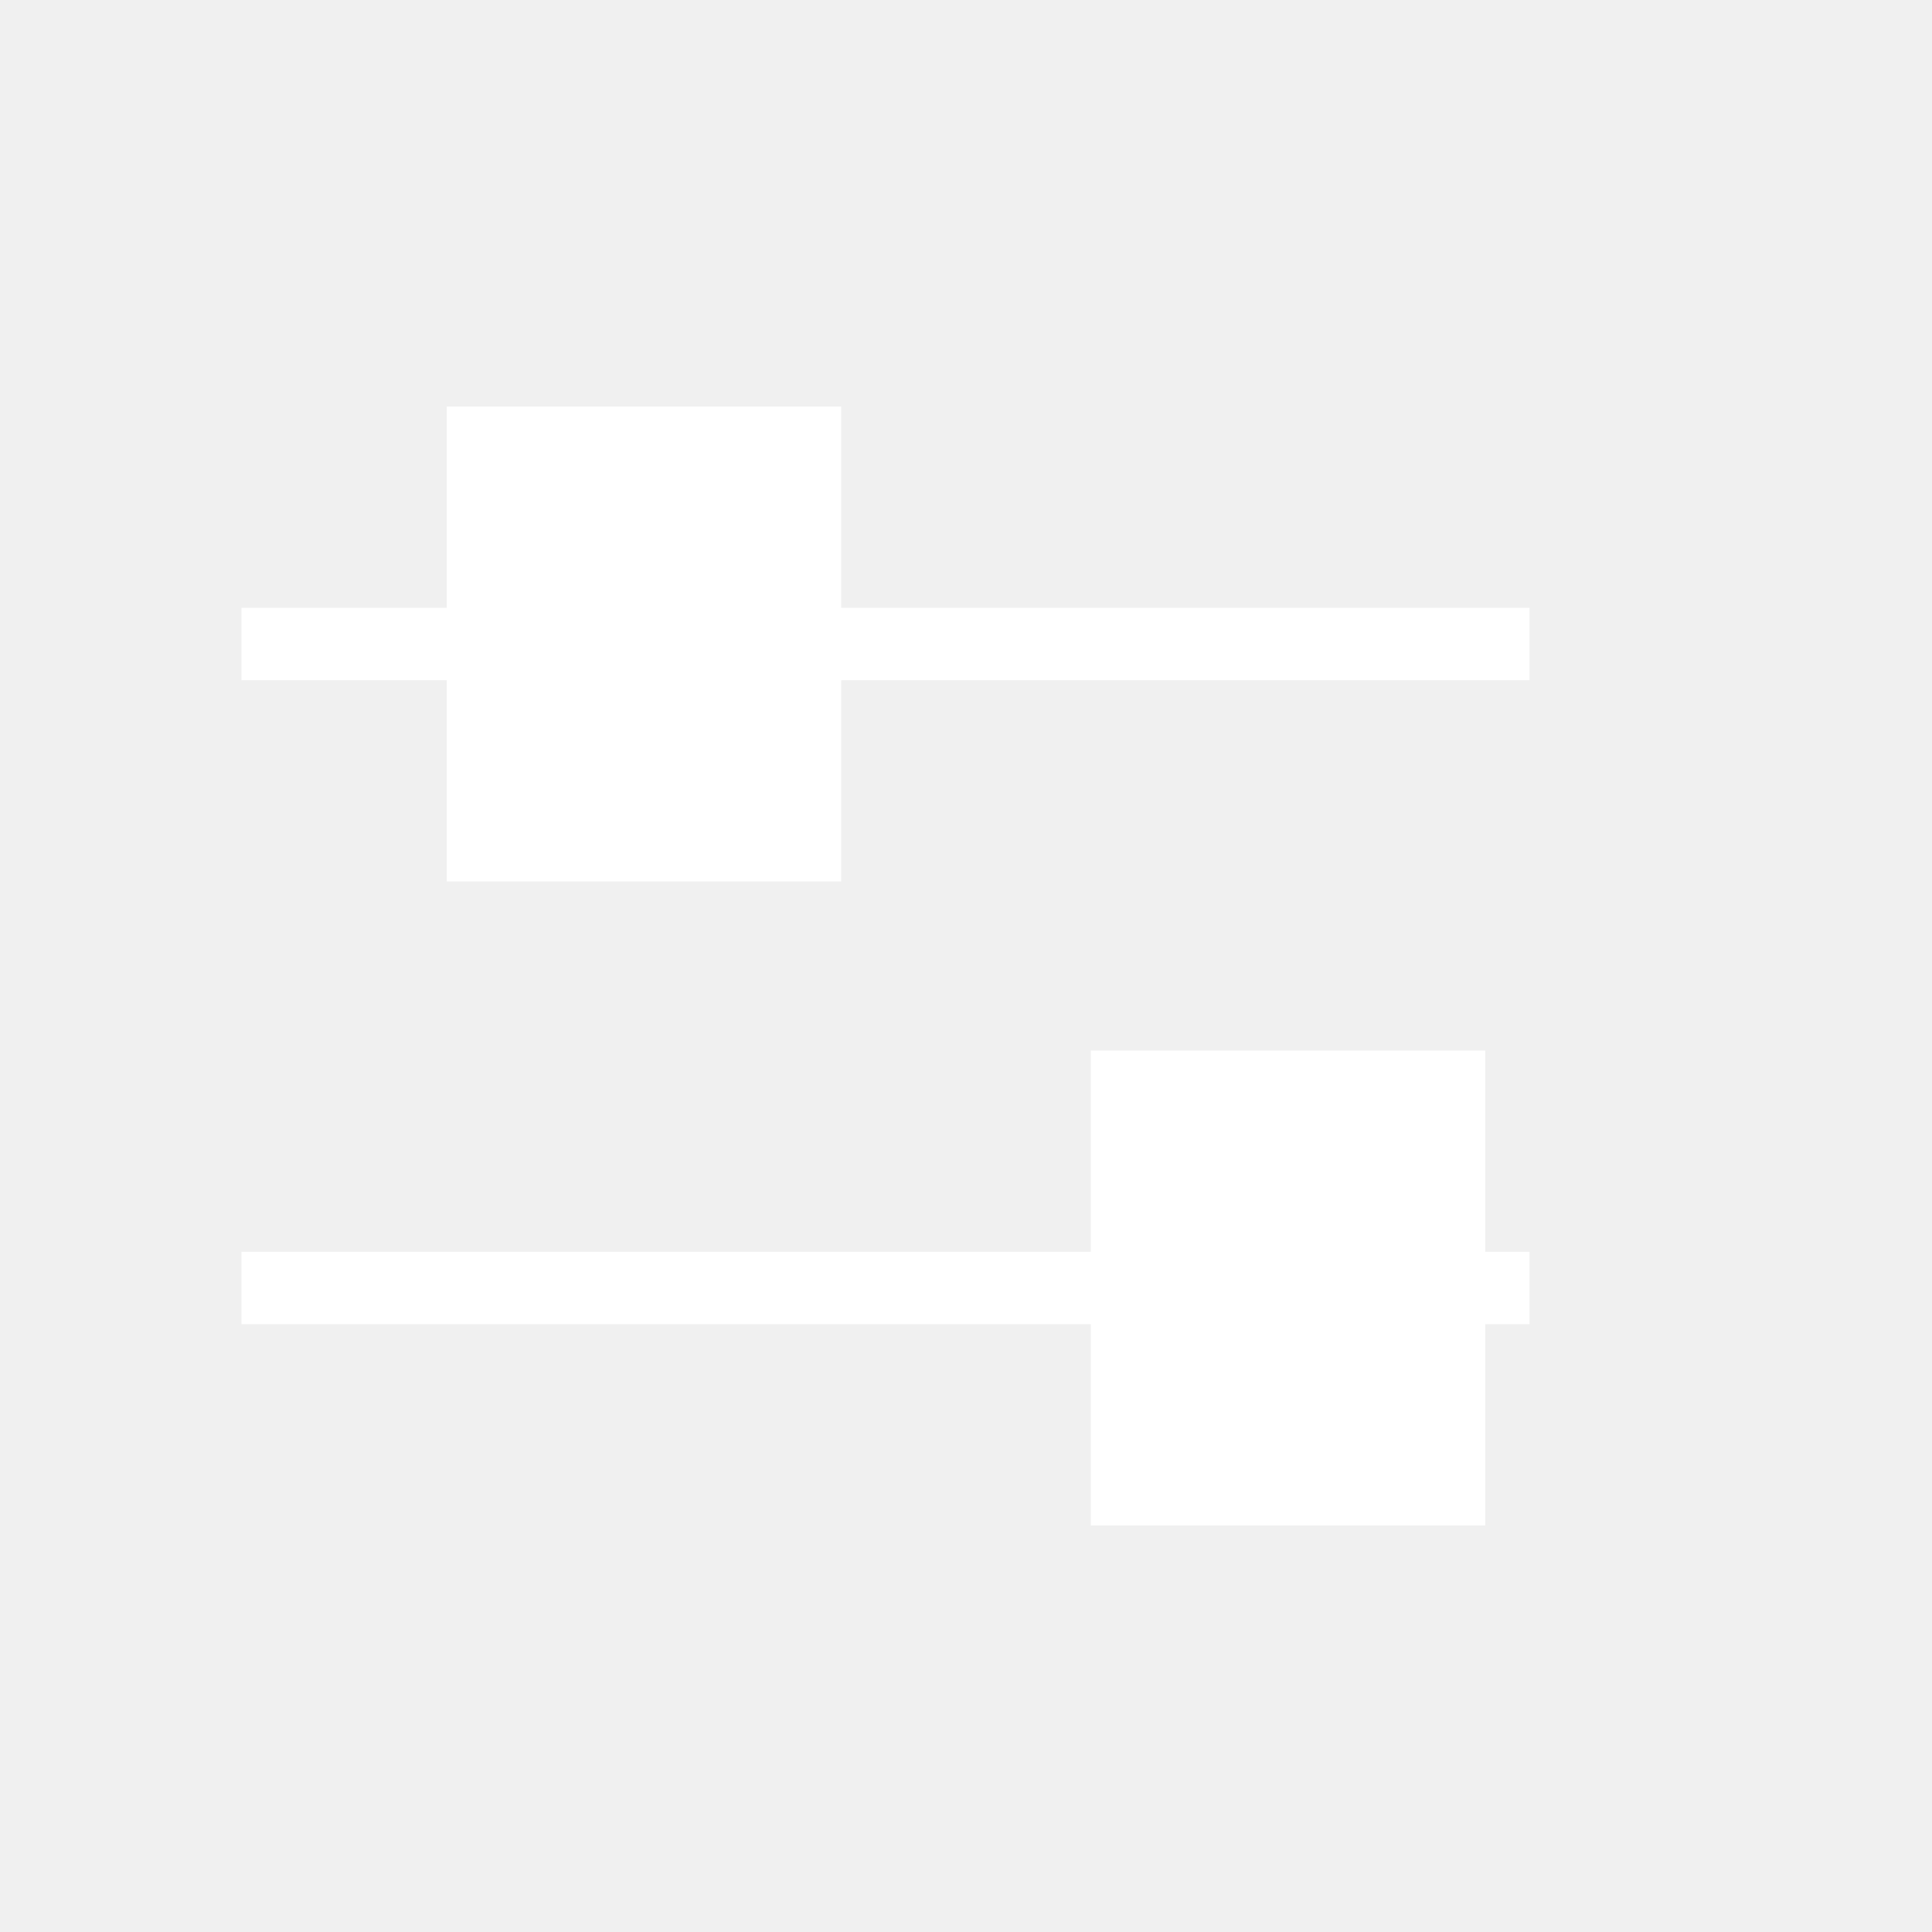
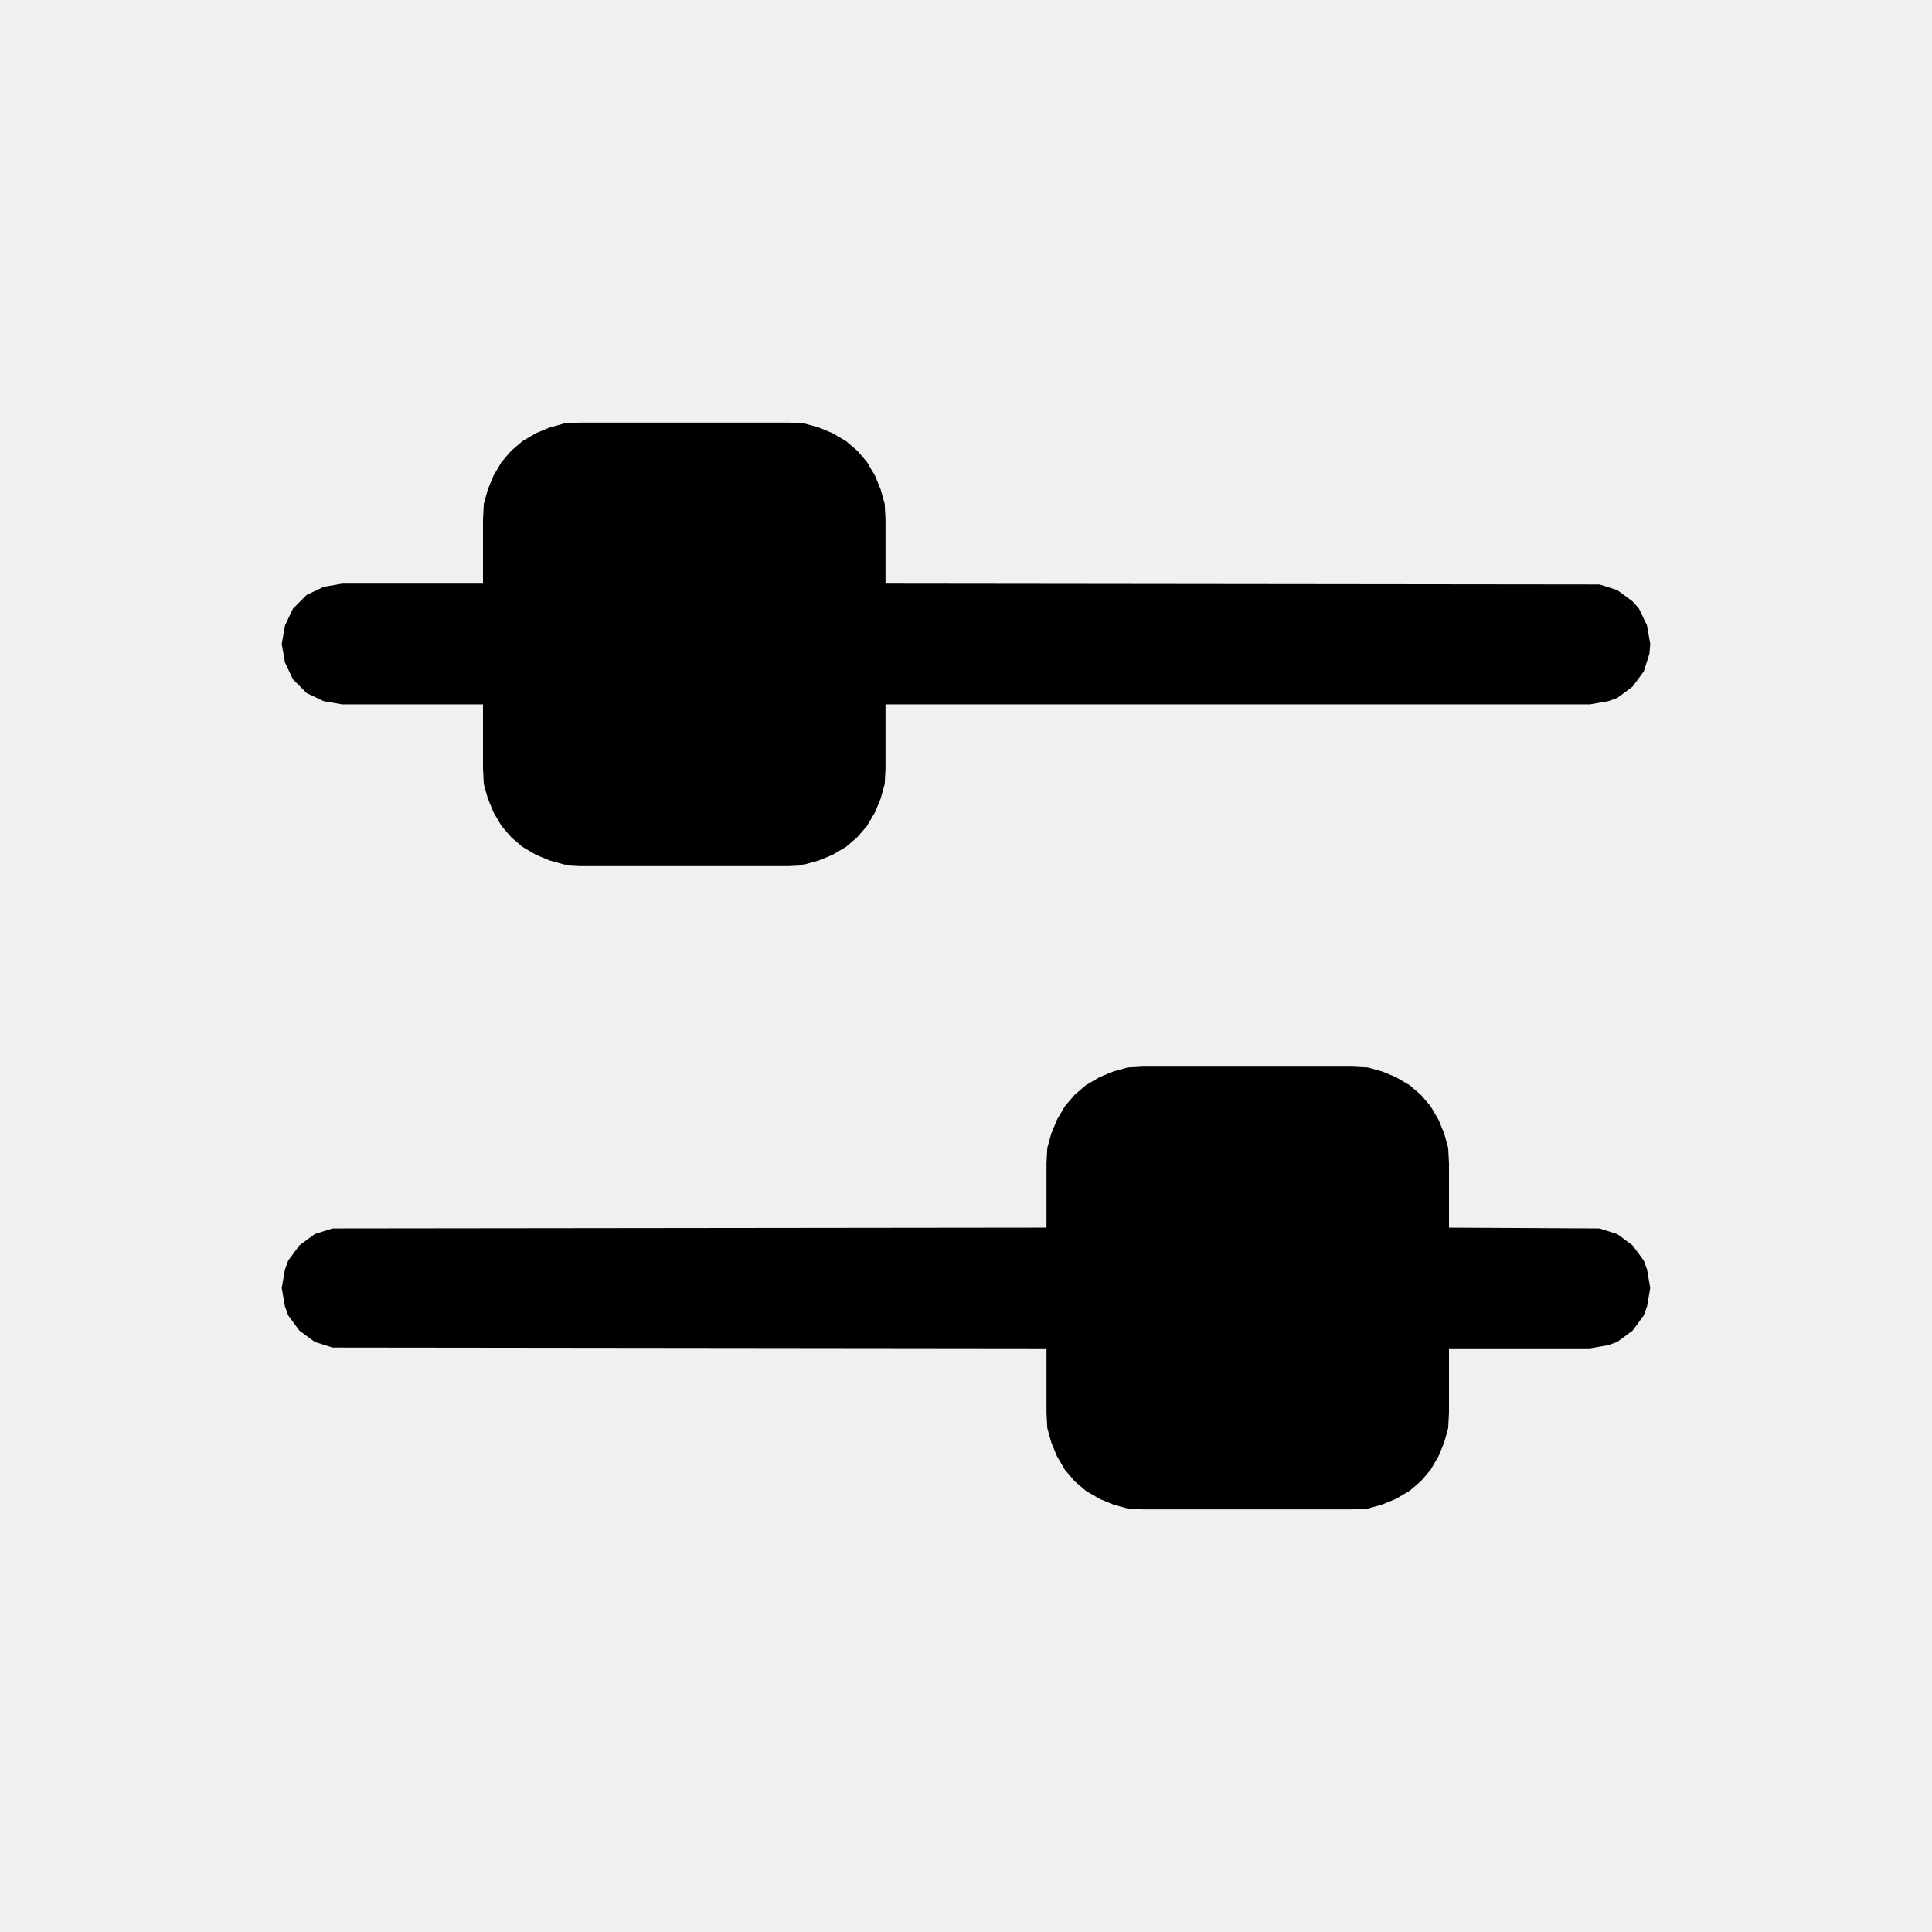
- <svg xmlns="http://www.w3.org/2000/svg" viewBox="0 0 24 24" fill="#FFFFFF" stroke="#FFFFFF" stroke-width="0.9">
-   <path fill-rule="evenodd" d="M3 8 H19 M3 16 H19 M6 5.5 H10 V10.5 H6 Z M14 13.5 H18 V18.5 H14 Z" />
+ <svg xmlns="http://www.w3.org/2000/svg" viewBox="0 0 24 24" fill="currentColor">
+   <path fill-rule="evenodd" d="M7.01 5.26L6.83 5.31L6.66 5.38L6.49 5.48L6.35 5.6L6.23 5.74L6.13 5.91L6.06 6.08L6.01 6.26L6 6.45L6 7.25L4.25 7.25L4.02 7.29L3.81 7.39L3.64 7.56L3.54 7.77L3.5 8L3.54 8.23L3.64 8.44L3.81 8.61L4.02 8.71L4.25 8.75L6 8.75L6 9.55L6.01 9.74L6.06 9.92L6.13 10.09L6.23 10.26L6.35 10.4L6.49 10.52L6.66 10.62L6.83 10.69L7.01 10.74L7.2 10.75L9.8 10.75L9.99 10.74L10.17 10.69L10.34 10.62L10.51 10.52L10.65 10.4L10.77 10.26L10.87 10.09L10.94 9.92L10.99 9.74L11 9.55L11 8.75L19.75 8.75L19.98 8.71L20.09 8.67L20.28 8.53L20.42 8.34L20.49 8.12L20.5 8L20.46 7.77L20.36 7.56L20.28 7.47L20.09 7.33L19.87 7.26L11 7.25L11 6.45L10.99 6.26L10.94 6.08L10.87 5.91L10.77 5.74L10.65 5.6L10.51 5.48L10.34 5.38L10.17 5.31L9.99 5.26L9.8 5.25L7.2 5.25ZM19.98 16.71L20.09 16.67L20.28 16.53L20.42 16.34L20.46 16.23L20.5 16L20.46 15.77L20.42 15.66L20.28 15.47L20.09 15.33L19.87 15.26L18 15.25L18 14.45L17.99 14.26L17.94 14.08L17.87 13.91L17.77 13.74L17.65 13.6L17.51 13.48L17.34 13.38L17.17 13.31L16.99 13.26L16.8 13.25L14.2 13.25L14.01 13.26L13.83 13.31L13.66 13.38L13.49 13.48L13.35 13.6L13.23 13.74L13.13 13.91L13.06 14.08L13.01 14.26L13 14.45L13 15.25L4.13 15.26L3.91 15.33L3.72 15.47L3.58 15.66L3.54 15.77L3.5 16L3.54 16.23L3.58 16.34L3.72 16.53L3.91 16.67L4.13 16.74L13 16.75L13 17.55L13.01 17.74L13.06 17.92L13.13 18.09L13.23 18.26L13.35 18.4L13.49 18.52L13.66 18.62L13.83 18.69L14.01 18.74L14.2 18.75L16.8 18.75L16.99 18.74L17.17 18.69L17.34 18.62L17.51 18.52L17.65 18.4L17.77 18.26L17.87 18.09L17.94 17.92L17.99 17.74L18 17.55L18 16.75L19.75 16.75Z" />
</svg>
